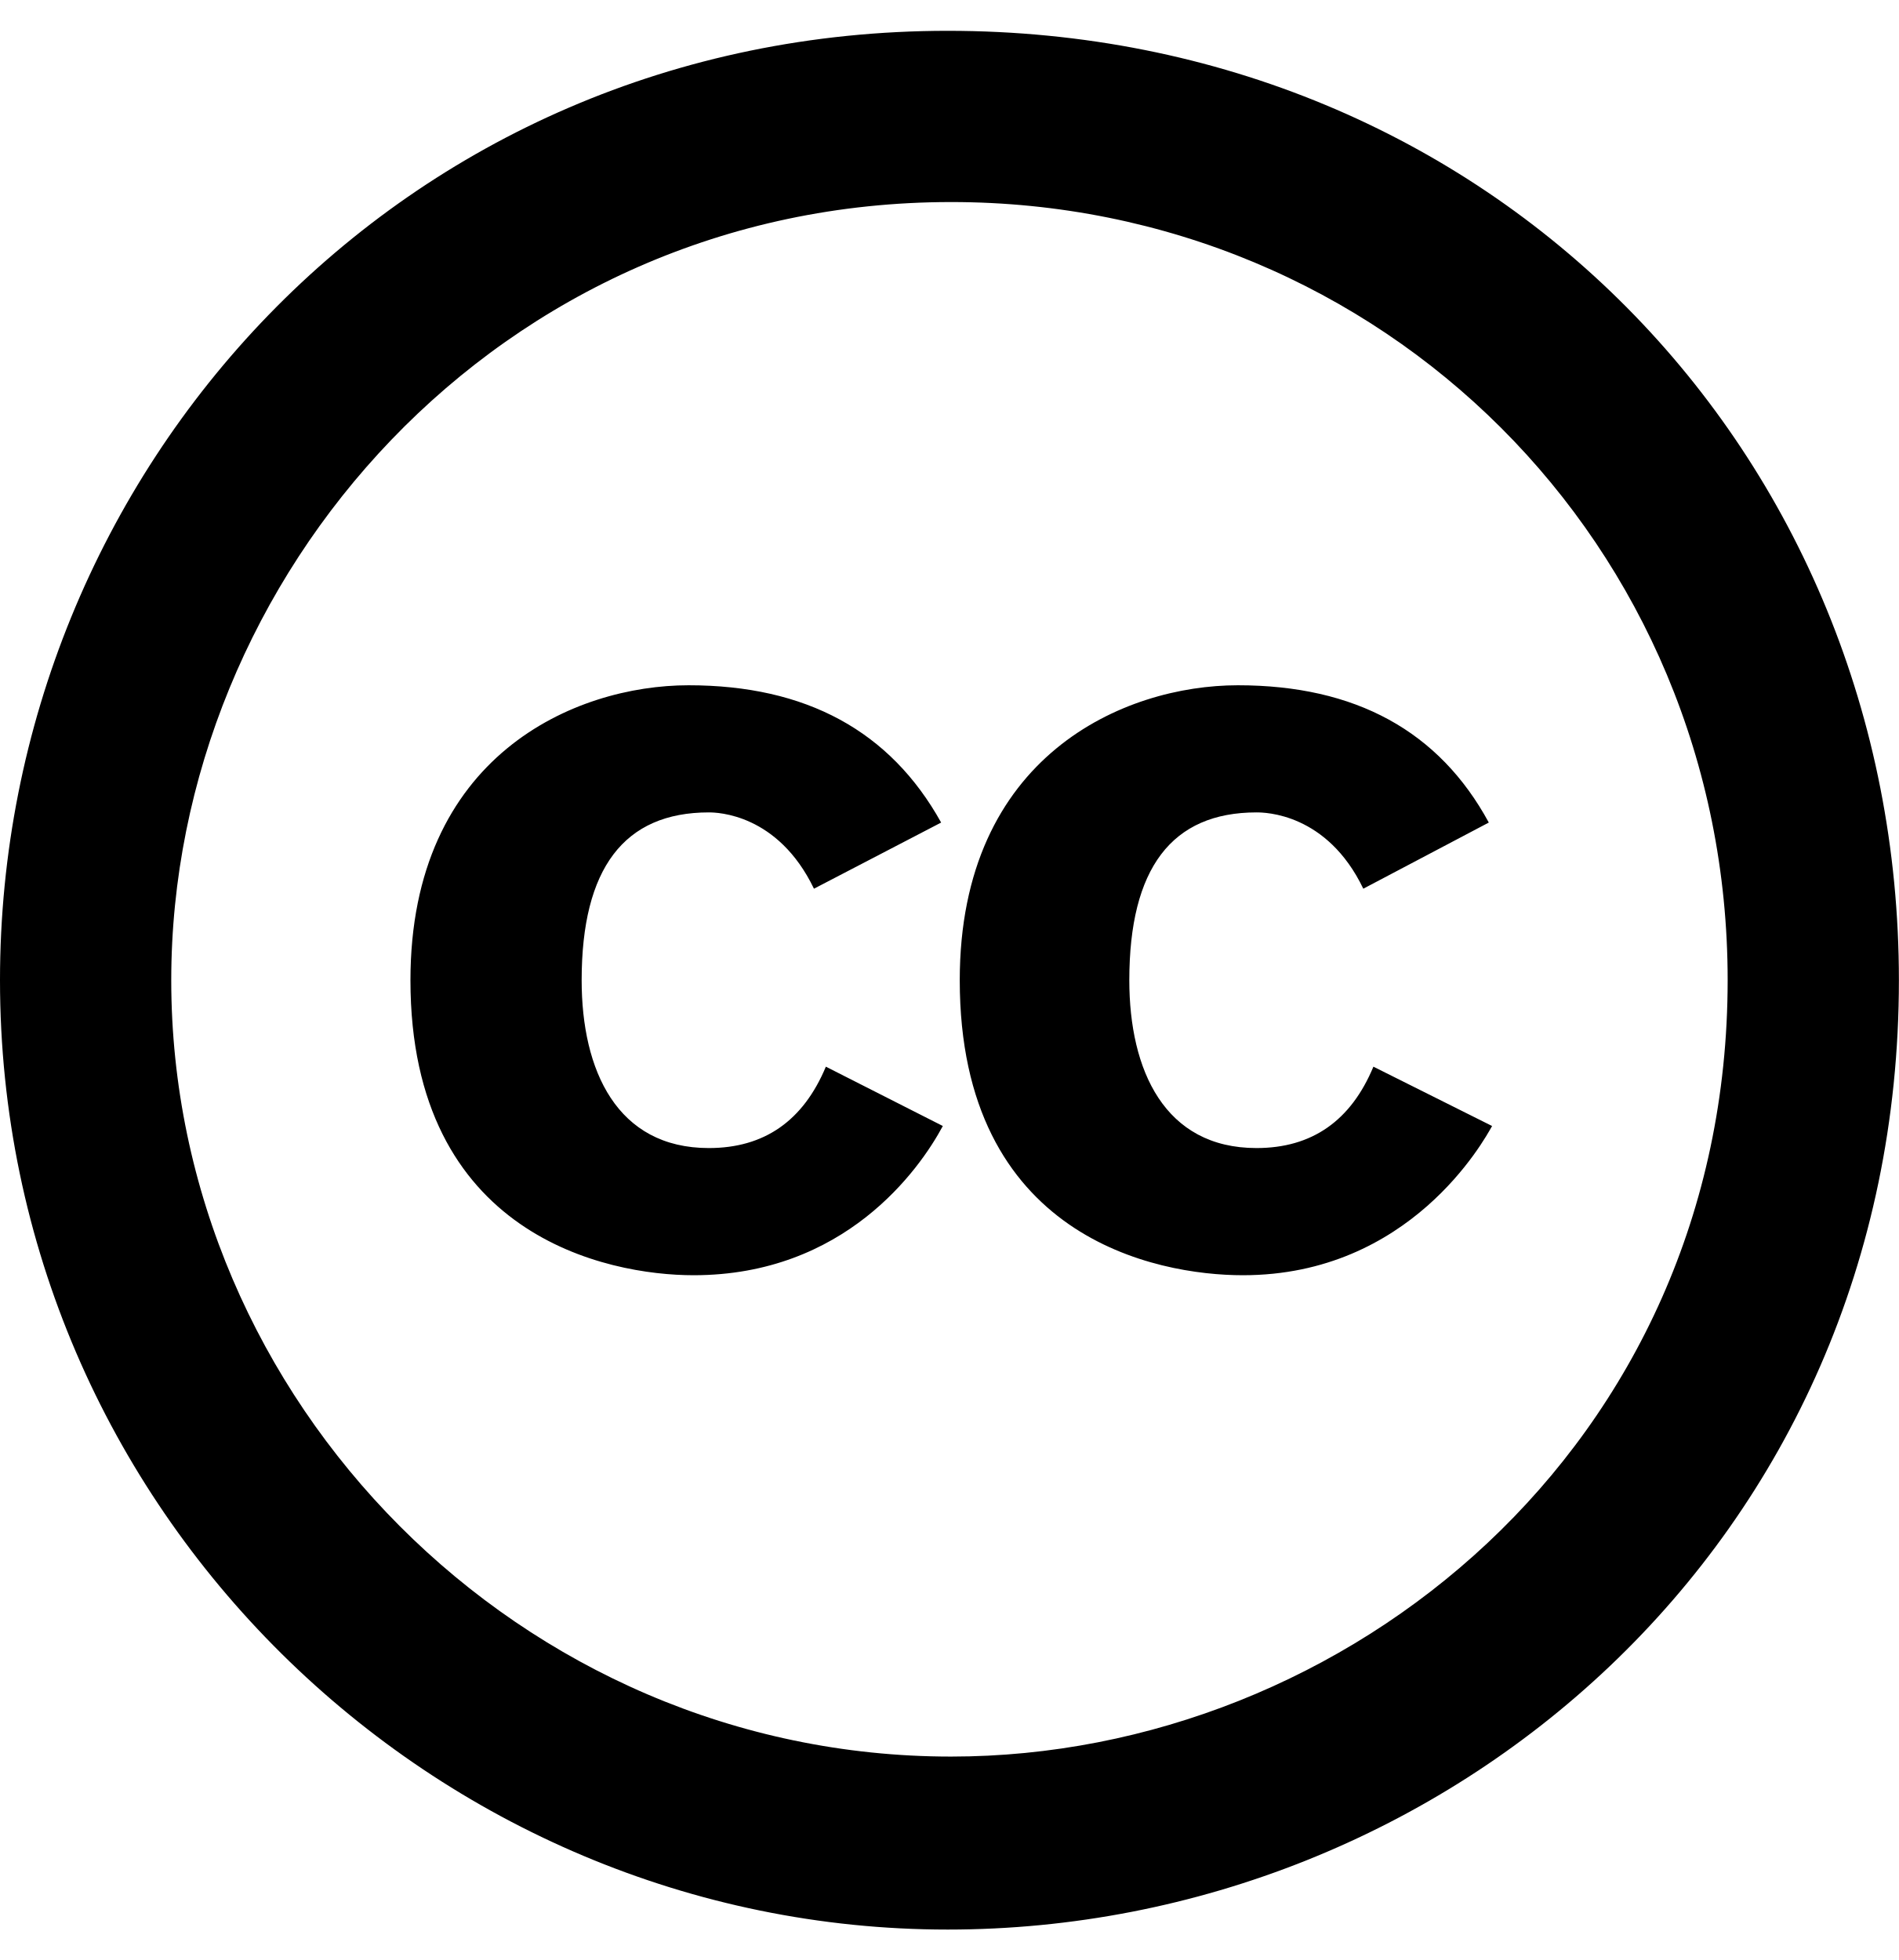
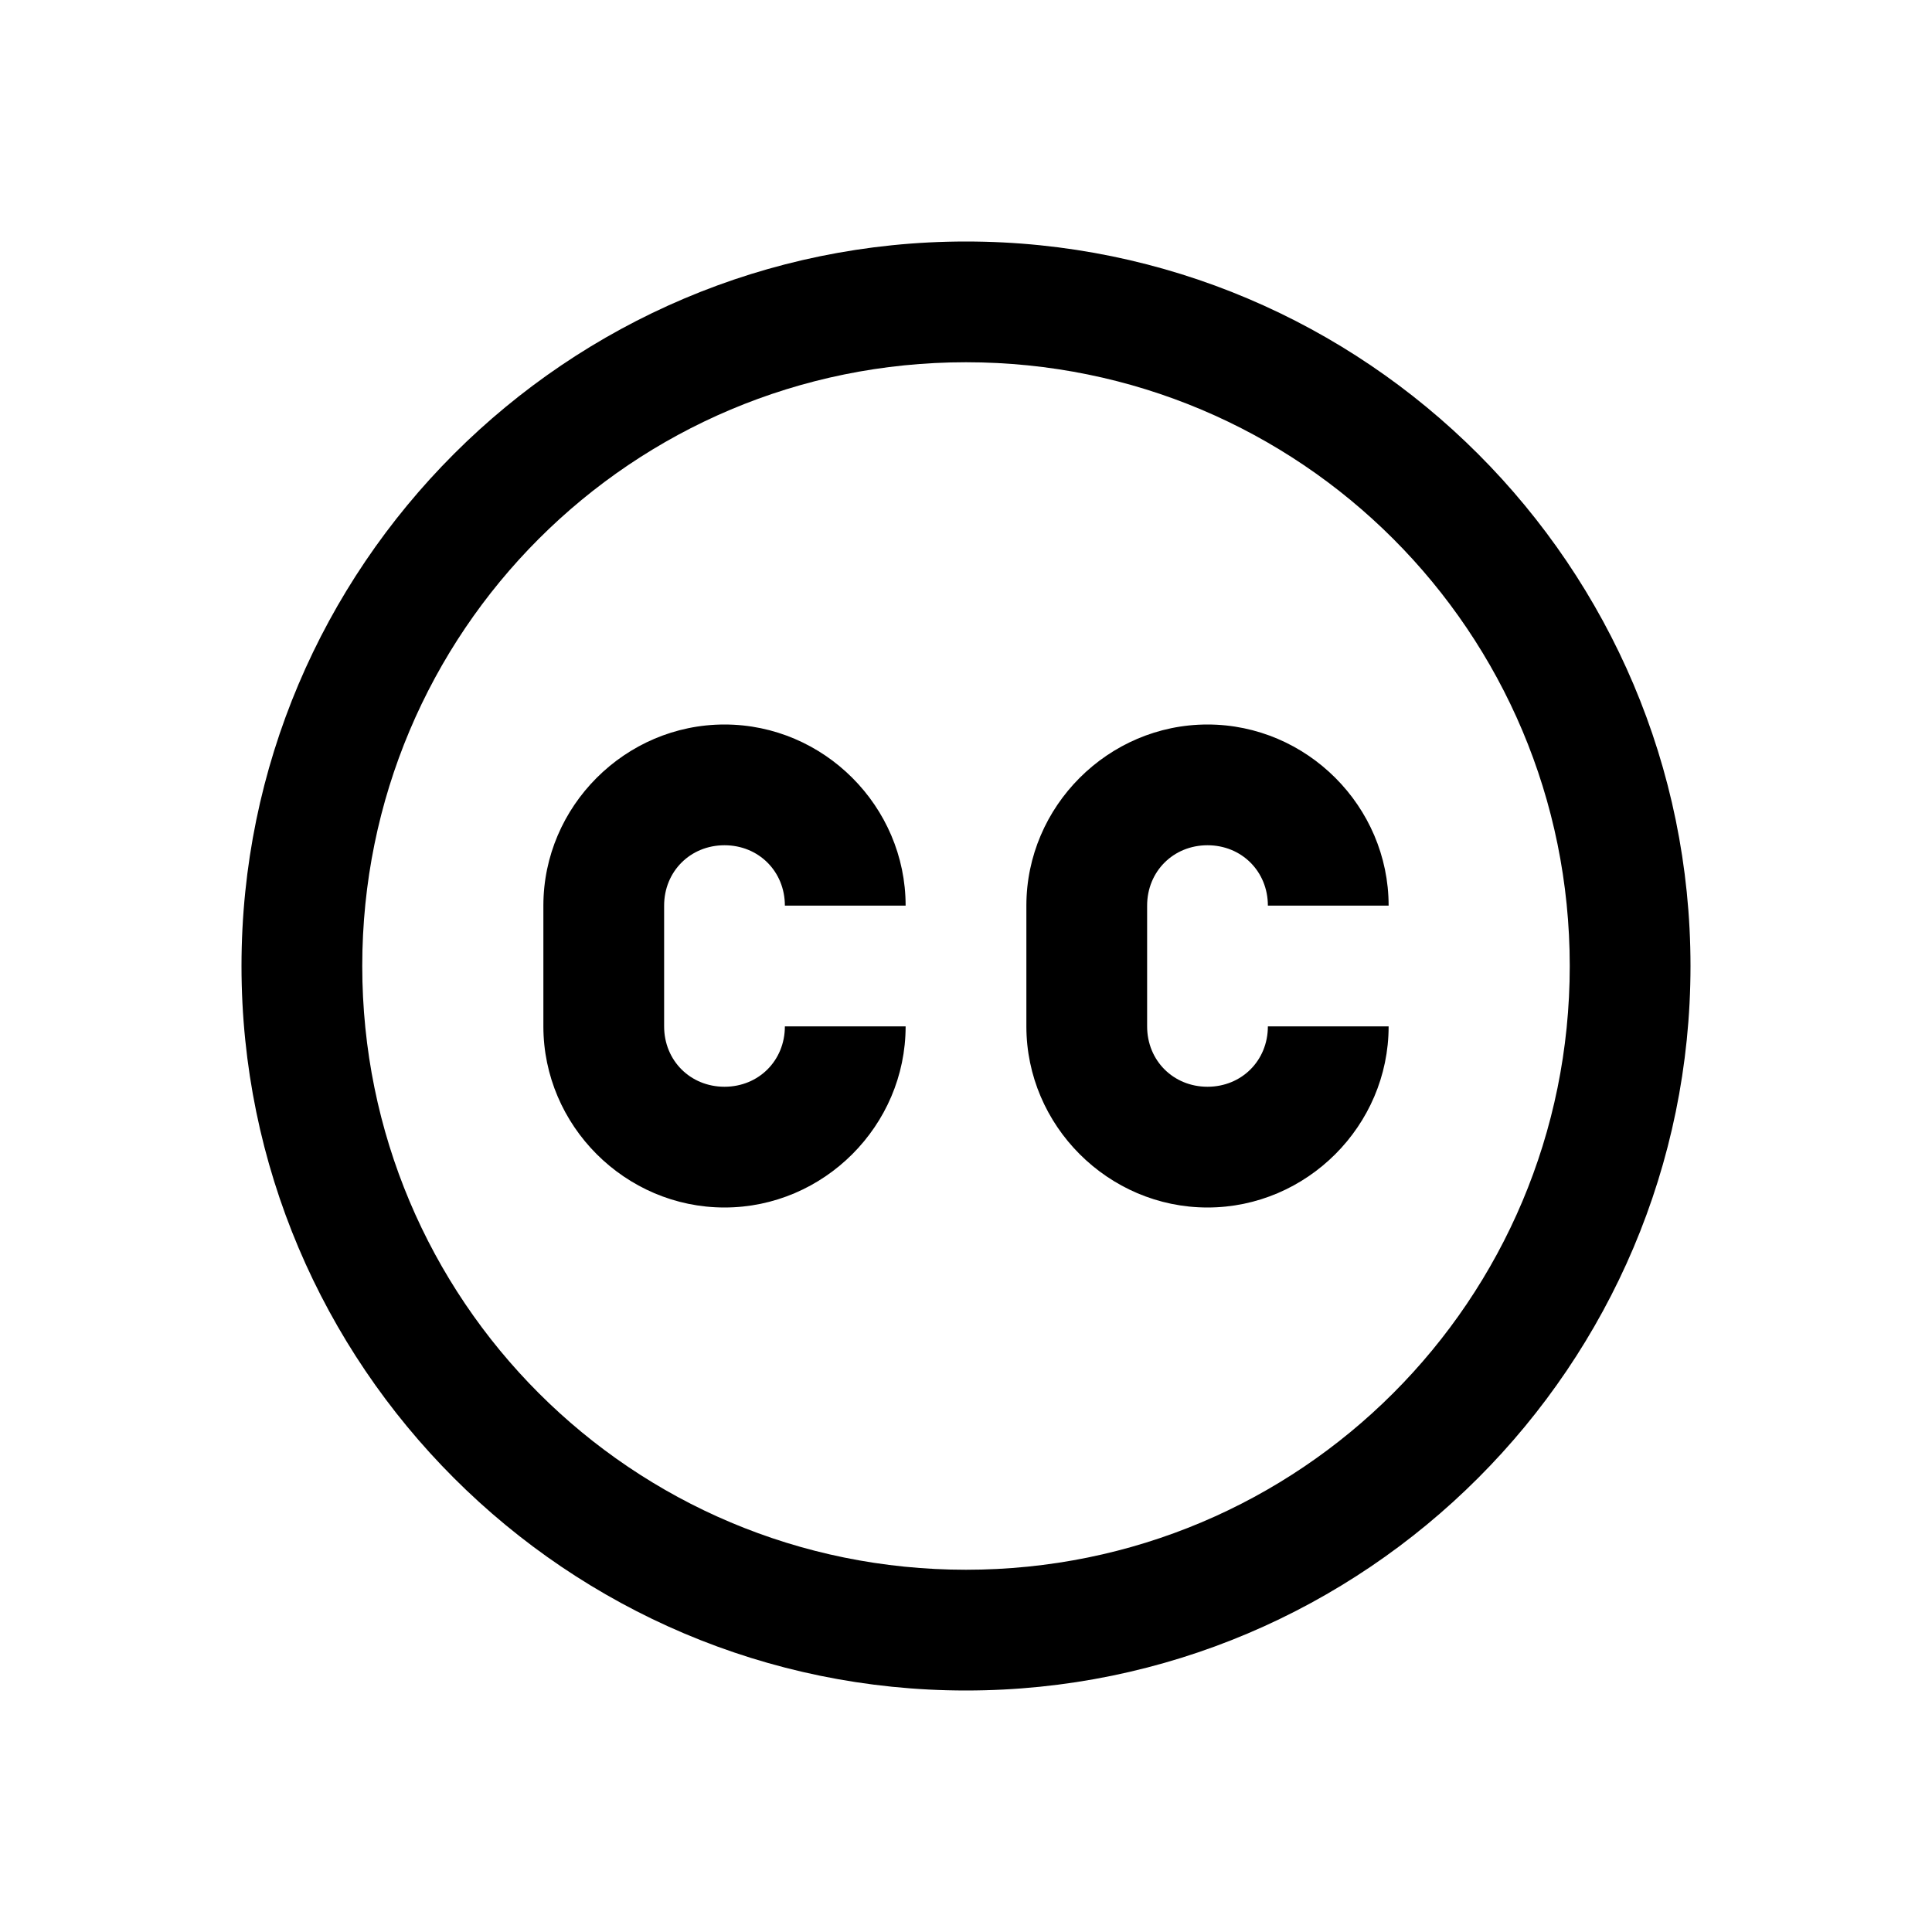
- <svg xmlns="http://www.w3.org/2000/svg" fill="currentColor" viewBox="0 0 496 512">
-   <path d="M245.83 214.87l-33.22 17.28c-9.43-19.58-25.24-19.93-27.46-19.93-22.13 0-33.22 14.61-33.22 43.84 0 23.57 9.21 43.84 33.22 43.84 14.47 0 24.65-7.09 30.57-21.26l30.55 15.5c-6.17 11.51-25.69 38.98-65.1 38.98-22.6 0-73.96-10.32-73.96-77.05 0-58.69 43-77.06 72.63-77.06 30.72-.01 52.7 11.95 65.99 35.86zm143.05 0l-32.78 17.28c-9.5-19.77-25.72-19.93-27.9-19.93-22.14 0-33.22 14.61-33.22 43.84 0 23.55 9.23 43.84 33.22 43.84 14.45 0 24.65-7.09 30.54-21.26l31 15.5c-2.1 3.75-21.39 38.98-65.09 38.98-22.69 0-73.96-9.87-73.96-77.05 0-58.67 42.97-77.06 72.63-77.06 30.71-.01 52.58 11.95 65.56 35.86zM247.56 8.05C104.74 8.05 0 123.11 0 256.05c0 138.49 113.6 248 247.56 248 129.93 0 248.44-100.87 248.44-248 0-137.87-106.62-248-248.44-248zm.87 450.81c-112.54 0-203.7-93.04-203.7-202.81 0-105.42 85.43-203.27 203.72-203.27 112.53 0 202.82 89.46 202.82 203.26-.01 121.69-99.68 202.82-202.84 202.82z" />
+ <svg xmlns="http://www.w3.org/2000/svg" aria-hidden="true" role="img" class="iconify iconify--la" width="32" height="32" preserveAspectRatio="xMidYMid meet" viewBox="0 0 32 32">
+   <path d="M16 4C9.383 4 4 9.383 4 16s5.383 12 12 12s12-5.383 12-12S22.617 4 16 4zm0 2c5.535 0 10 4.465 10 10s-4.465 10-10 10S6 21.535 6 16S10.465 6 16 6zm-4 6c-1.645 0-3 1.355-3 3v2c0 1.645 1.355 3 3 3s3-1.355 3-3h-2c0 .566-.434 1-1 1c-.566 0-1-.434-1-1v-2c0-.566.434-1 1-1c.566 0 1 .434 1 1h2c0-1.645-1.355-3-3-3zm8 0c-1.645 0-3 1.355-3 3v2c0 1.645 1.355 3 3 3s3-1.355 3-3h-2c0 .566-.434 1-1 1c-.566 0-1-.434-1-1v-2c0-.566.434-1 1-1c.566 0 1 .434 1 1h2c0-1.645-1.355-3-3-3z" fill="currentColor" />
</svg>
